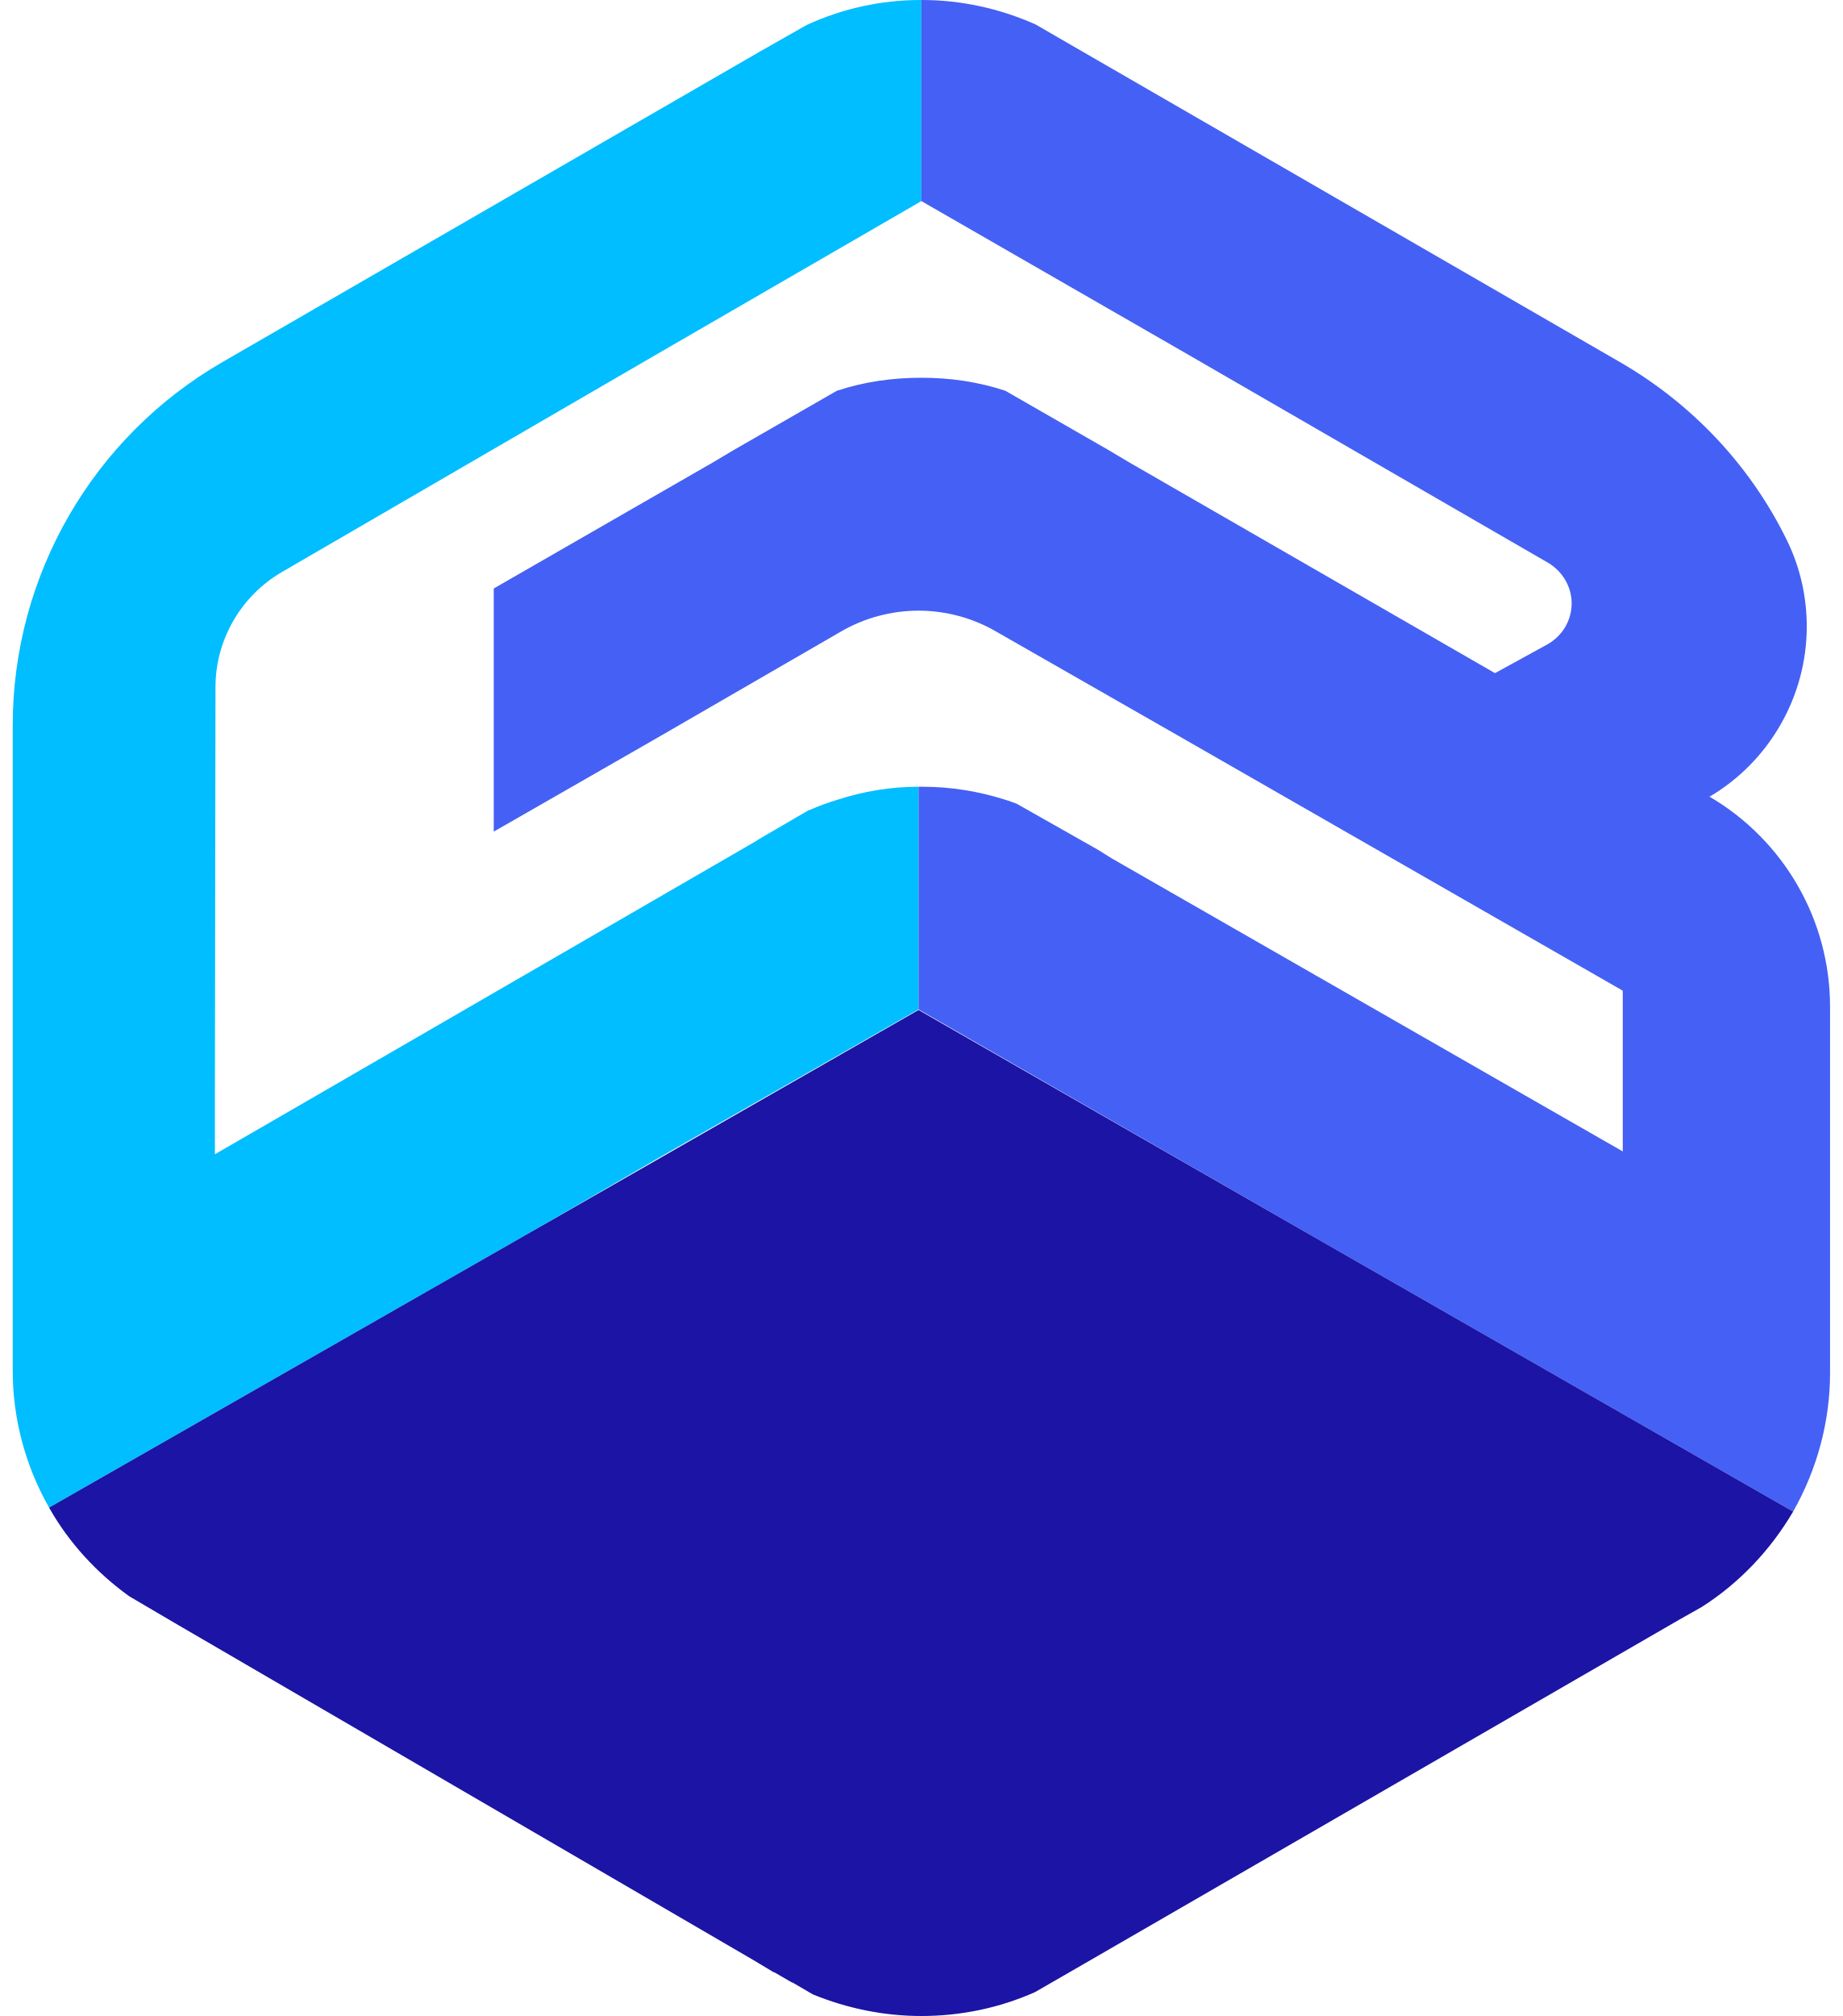
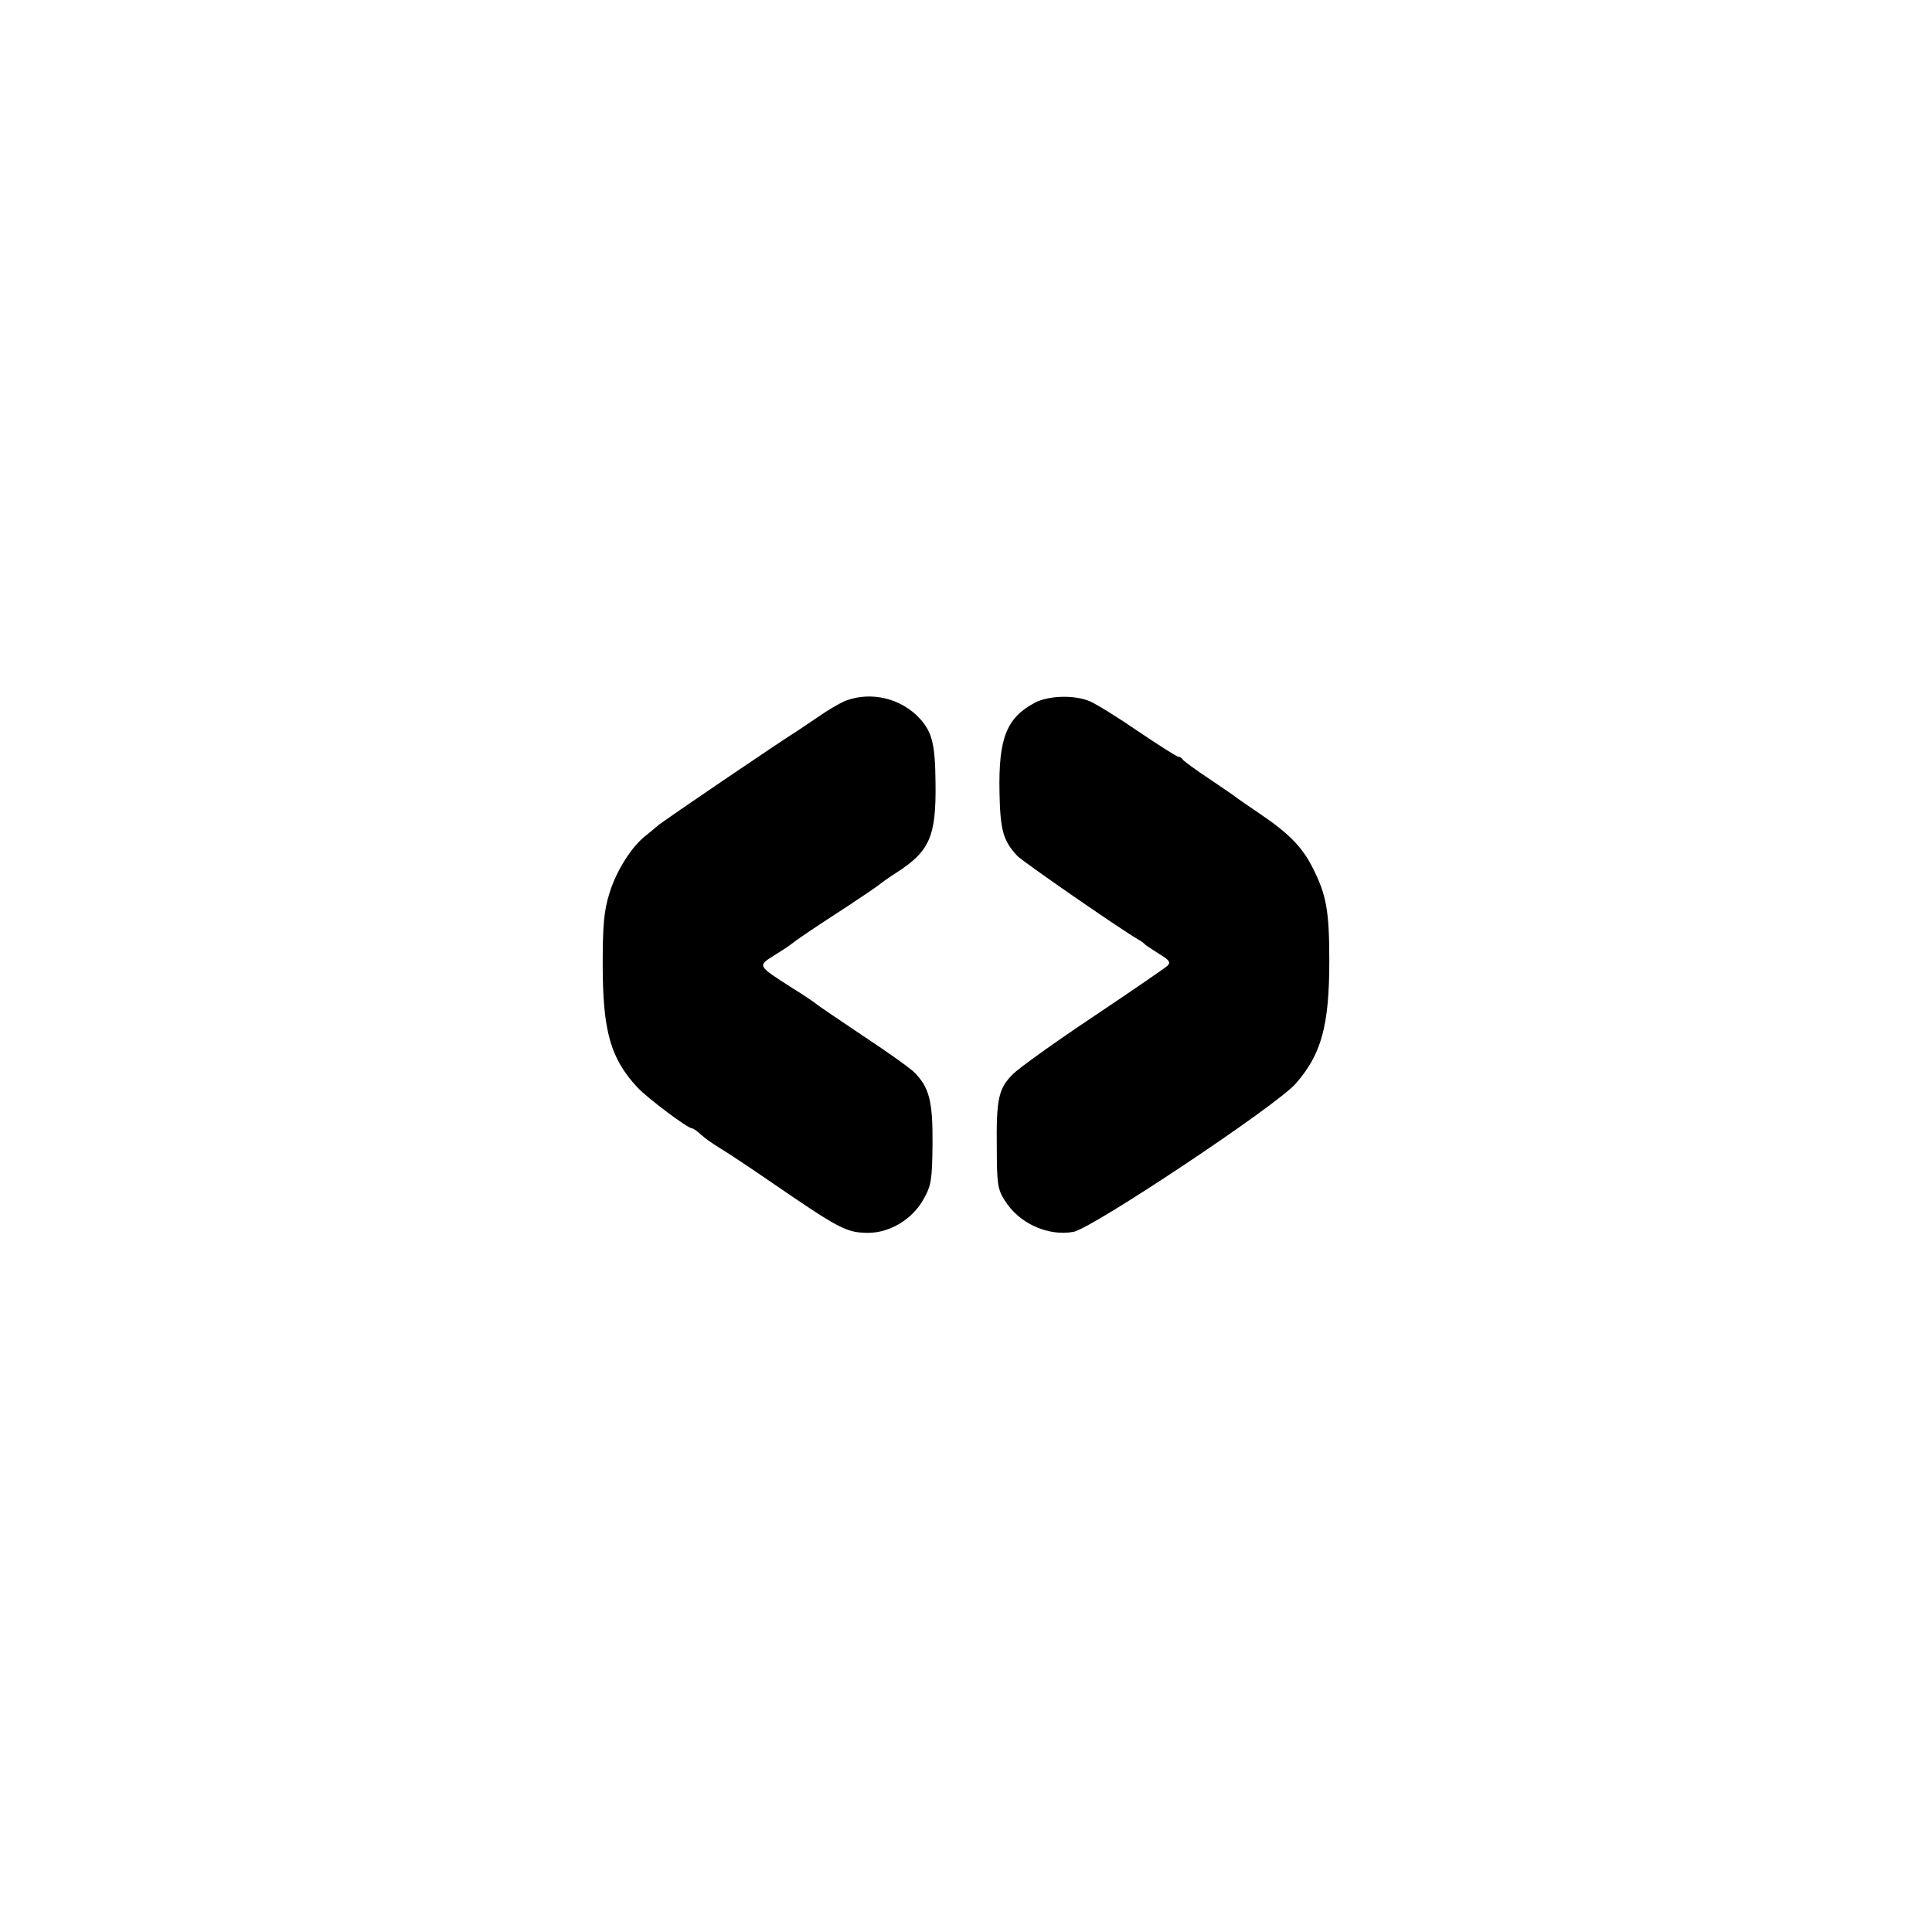
- <svg xmlns="http://www.w3.org/2000/svg" xml:space="preserve" width="32px" height="35px" version="1.1" style="shape-rendering:geometricPrecision; text-rendering:geometricPrecision; image-rendering:optimizeQuality; fill-rule:evenodd; clip-rule:evenodd" viewBox="0 0 32 35.49">
-   <defs>
-     <style type="text/css">
-    
-     .fil0 {fill:#00BEFF}
-     .fil2 {fill:#1B14A4}
-     .fil1 {fill:#4560F5}
-    
-   </style>
-   </defs>
-   <g id="Слой_x0020_1">
-     <g id="Слой_2" data-name="Ð¡Ð»Ð¾Ð¹ 2">
-       <g id="Режим_изоляции" data-name="Ð ÐµÐ¶Ð¸Ð¼ Ð¸Ð·Ð¾Ð»ÑÑÐ¸Ð¸">
-         <path class="fil0" d="M3.56 19.41l0 0.91 1.85 -1.07 7.69 -4.45 0.01 -0.01 0.91 -0.53c0,0 0,0 0,0 0.01,0 0.01,0 0.01,0 0.16,-0.07 0.32,-0.13 0.49,-0.18 0.46,-0.15 0.94,-0.23 1.43,-0.23l0 3.92 -4.57 2.61 0 0 -2.24 1.3 -8.5 4.86c-0.42,-0.74 -0.64,-1.57 -0.64,-2.41 0,-0.01 0,-0.01 0,-0.01l0 -11.35c0,0 0,0 0,0 0,-2.64 1.41,-5.08 3.7,-6.4l9.47 -5.47 0.81 -0.46c0.63,-0.29 1.31,-0.44 2.01,-0.44 0,0 0.01,0 0.01,0l0 3.54 -4.7 2.72 -6.56 3.81c-0.72,0.42 -1.17,1.19 -1.17,2.03l-0.01 7.31z" />
-         <path class="fil1" d="M29.87 14.02l0 0c1.32,0.77 2.13,2.18 2.13,3.7l0 6.44c0,0 0,0.01 0,0.01 0,0.86 -0.23,1.7 -0.65,2.44l-8.5 -4.87 -2.26 -1.3 -4.64 -2.67 0 -3.92 0.05 0c0.01,0 0.01,0 0.02,0 0.5,0 0.99,0.08 1.46,0.23 0.07,0.02 0.14,0.05 0.2,0.07l1.43 0.81 0.24 0.15 7.29 4.18 1.71 0.98 0 -2.83 -7.69 -4.41 -3.34 -1.91c-0.41,-0.24 -0.89,-0.37 -1.37,-0.37 -0.48,0 -0.96,0.13 -1.37,0.37l-3.25 1.88 -2.86 1.64 0 -4.28 3.86 -2.22 0.37 -0.22 1.81 -1.04c0.48,-0.16 0.98,-0.23 1.49,-0.23 0.5,0 1,0.07 1.48,0.23l1.81 1.04 0.37 0.22 6.44 3.71 0.93 -0.51c0.26,-0.15 0.42,-0.42 0.42,-0.72 0,-0.29 -0.16,-0.56 -0.41,-0.71l-6.33 -3.66 -4.71 -2.71 0 -3.54c0,0 0.01,0 0.01,0 0.69,0 1.37,0.15 2,0.43l0.83 0.48 9.47 5.47c1.26,0.73 2.28,1.81 2.92,3.11 0.24,0.48 0.36,1.01 0.36,1.54 0,1.23 -0.66,2.38 -1.72,3l0 -0.01z" />
-         <path class="fil2" d="M31.35 26.61c-0.4,0.68 -0.95,1.26 -1.61,1.68l-0.39 0.22 -10.5 6.07 -0.85 0.49c-0.63,0.28 -1.31,0.42 -2,0.42 -0.65,0 -1.3,-0.13 -1.91,-0.38 0,0 0,0 0,0 0,0 0,0 0,0l-0.36 -0.21c0,0 0,0 -0.01,0 0,0 0,0 0,0l-0.31 -0.18c0,0 0,0 -0.01,0l-0.35 -0.21 -10.2 -5.94 -0.8 -0.47 0 0c-0.57,-0.41 -1.06,-0.94 -1.41,-1.56l8.5 -4.86 6.81 -3.9 6.9 3.96 8.5 4.87z" />
-       </g>
-     </g>
+ <svg xmlns="http://www.w3.org/2000/svg" version="1.0" width="577pt" height="577pt" viewBox="0 0 577 577" preserveAspectRatio="xMidYMid meet">
+   <g transform="translate(0,577) scale(0.1,-0.1)" fill="#000000" stroke="none">
+     <path d="M2525 3677 c-17 -7 -53 -28 -80 -47 -28 -19 -58 -39 -67 -45 -38 -23 -404 -271 -415 -282 -7 -6 -23 -20 -36 -30 -41 -32 -87 -105 -107 -171 -16 -52 -20 -93 -20 -211 0 -200 23 -282 104 -369 30 -32 150 -122 163 -122 4 0 16 -9 27 -19 12 -11 35 -27 53 -38 17 -10 84 -54 148 -98 214 -147 232 -156 297 -157 66 0 134 41 167 102 22 39 25 57 26 163 1 126 -9 168 -53 213 -11 12 -81 62 -154 110 -73 49 -135 91 -138 94 -3 3 -36 26 -75 50 -103 66 -103 65 -54 96 23 14 47 30 53 35 12 10 51 37 171 115 44 29 85 57 91 62 6 5 28 21 50 35 100 64 120 108 118 267 -1 118 -10 153 -47 194 -56 61 -146 82 -222 53z" />
+     <path d="M3090 3671 c-84 -45 -108 -106 -105 -266 2 -114 11 -146 53 -191 16 -17 305 -217 360 -249 9 -5 19 -12 22 -16 3 -3 22 -15 42 -28 30 -18 35 -25 25 -35 -6 -6 -105 -74 -220 -151 -114 -76 -223 -154 -242 -173 -43 -43 -50 -74 -48 -224 0 -102 3 -121 23 -152 42 -69 129 -109 206 -95 57 11 608 378 664 443 77 88 100 174 100 367 0 151 -9 198 -51 280 -30 59 -71 101 -154 157 -38 26 -72 49 -75 52 -3 3 -39 27 -80 55 -41 27 -76 53 -78 57 -2 4 -8 8 -13 8 -4 0 -58 34 -120 76 -61 42 -126 82 -145 90 -46 19 -122 17 -164 -5z" />
  </g>
</svg>
